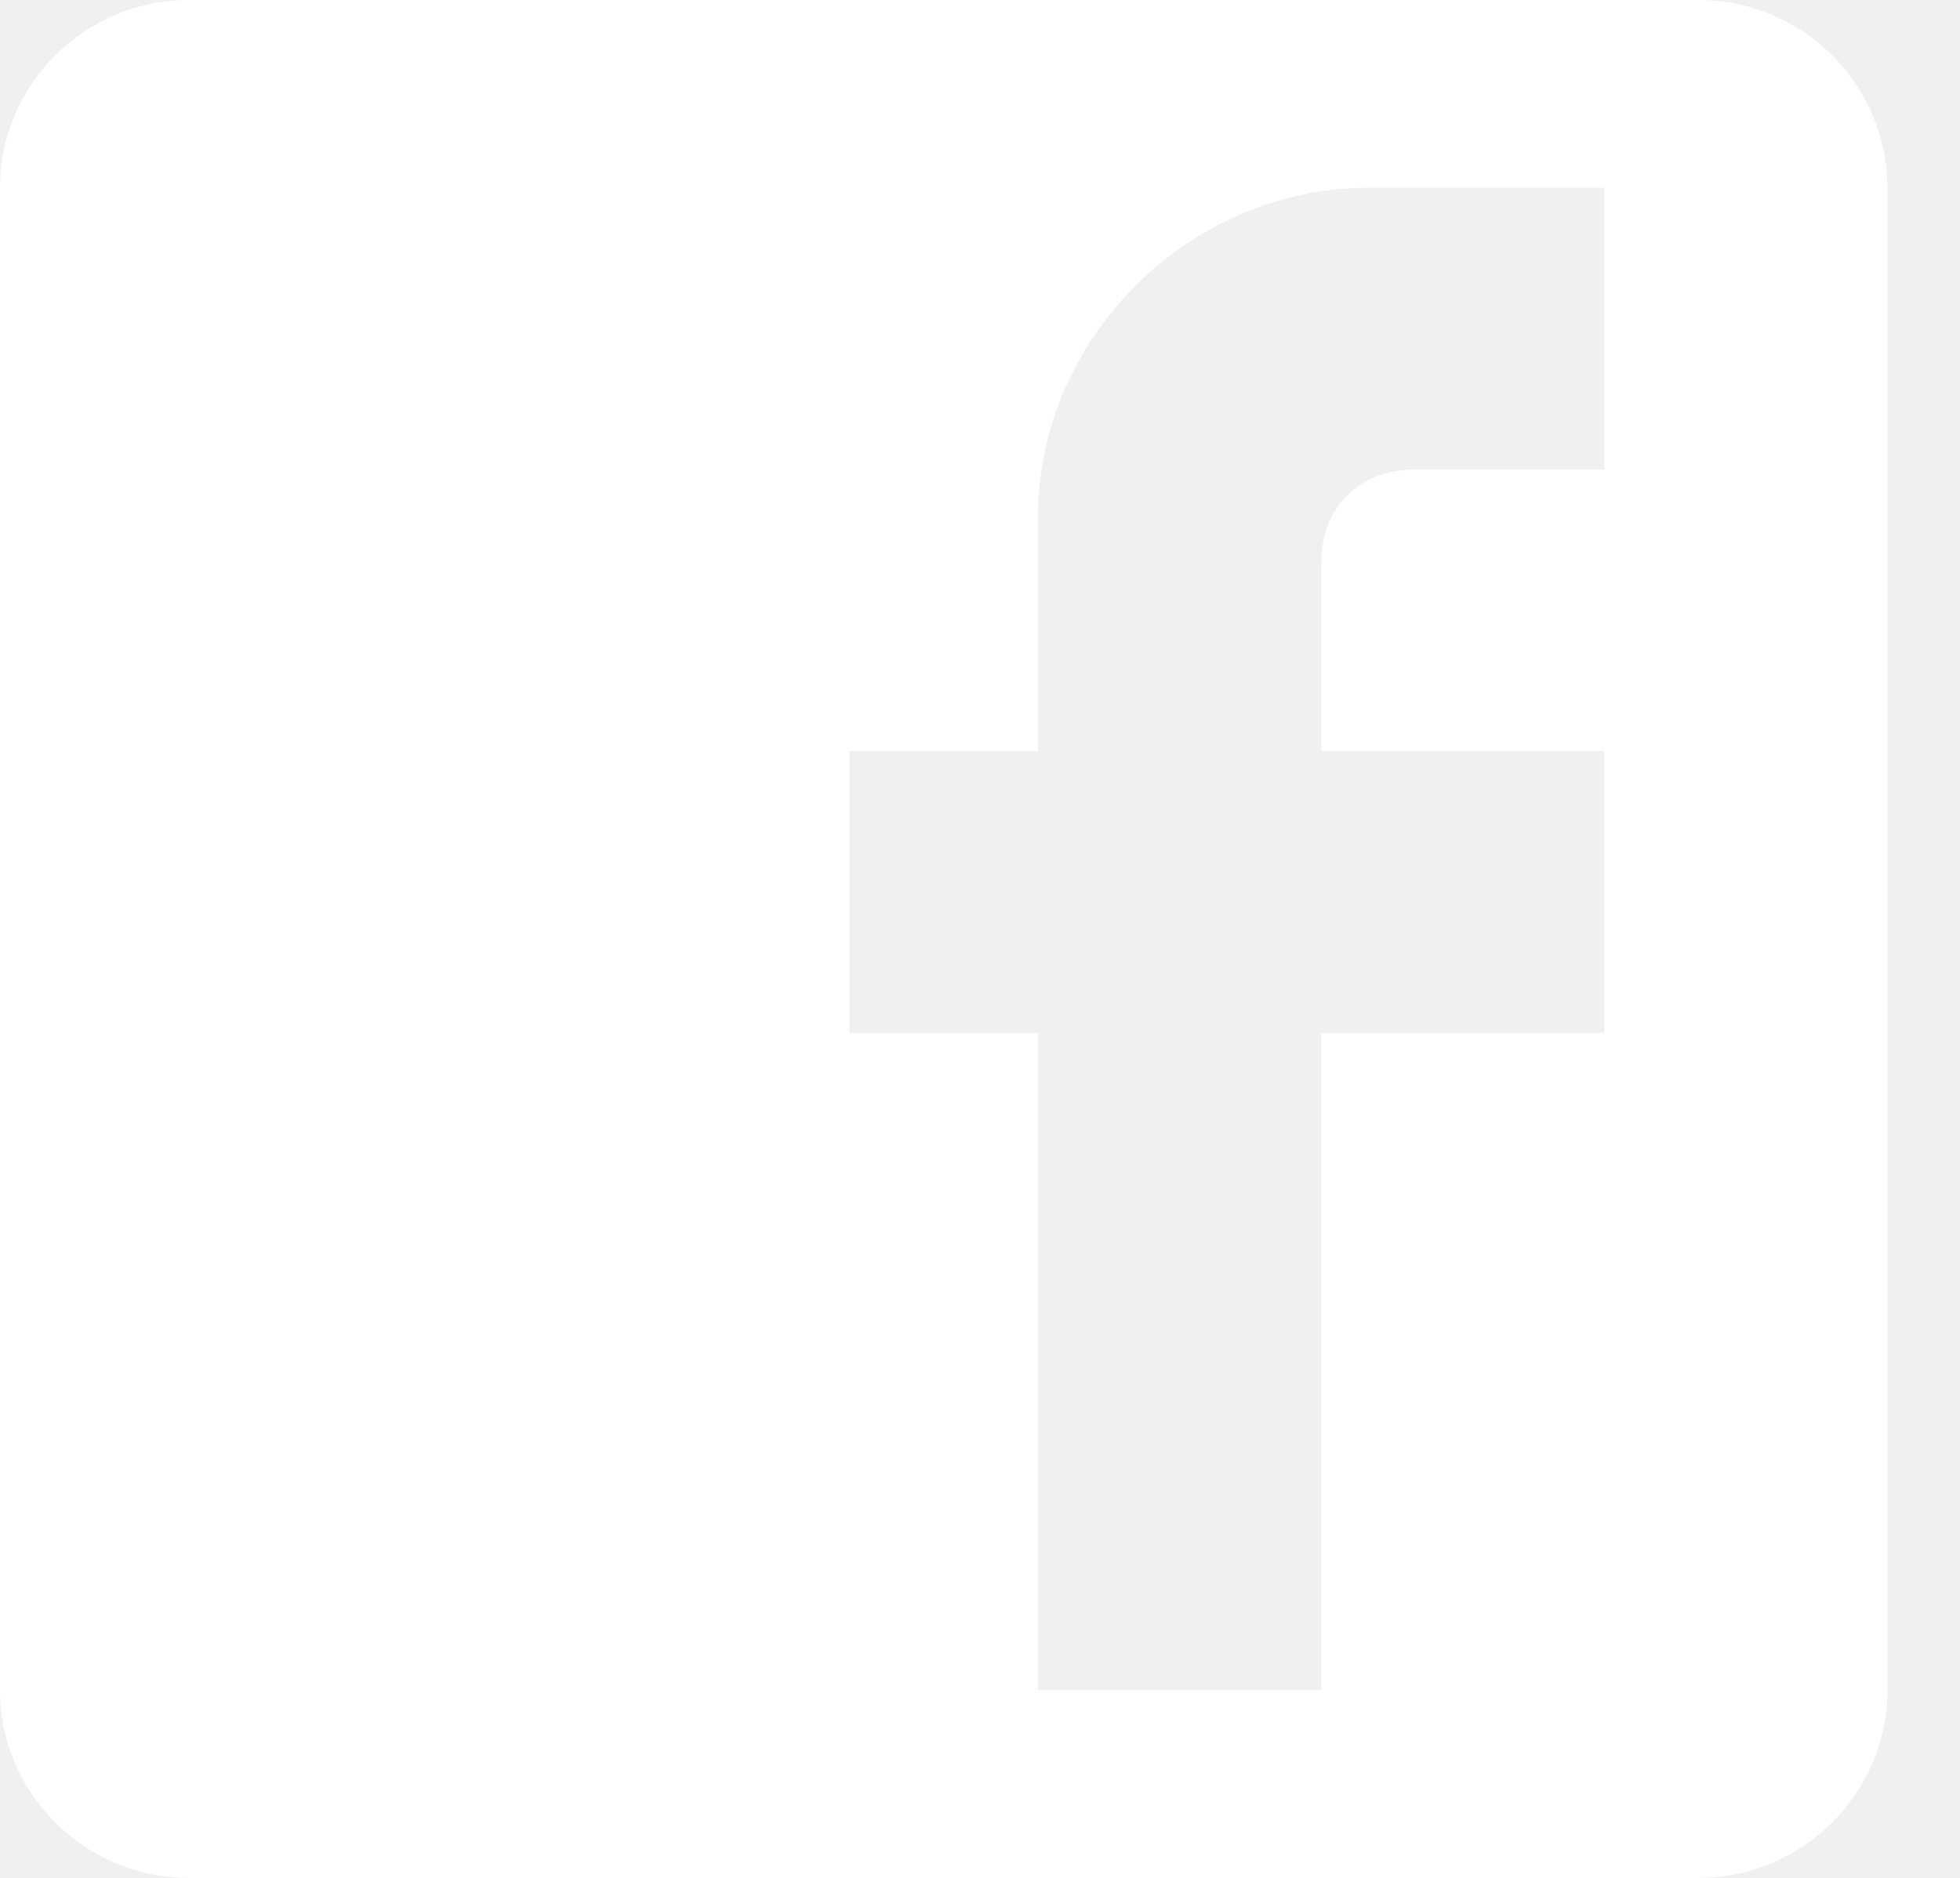
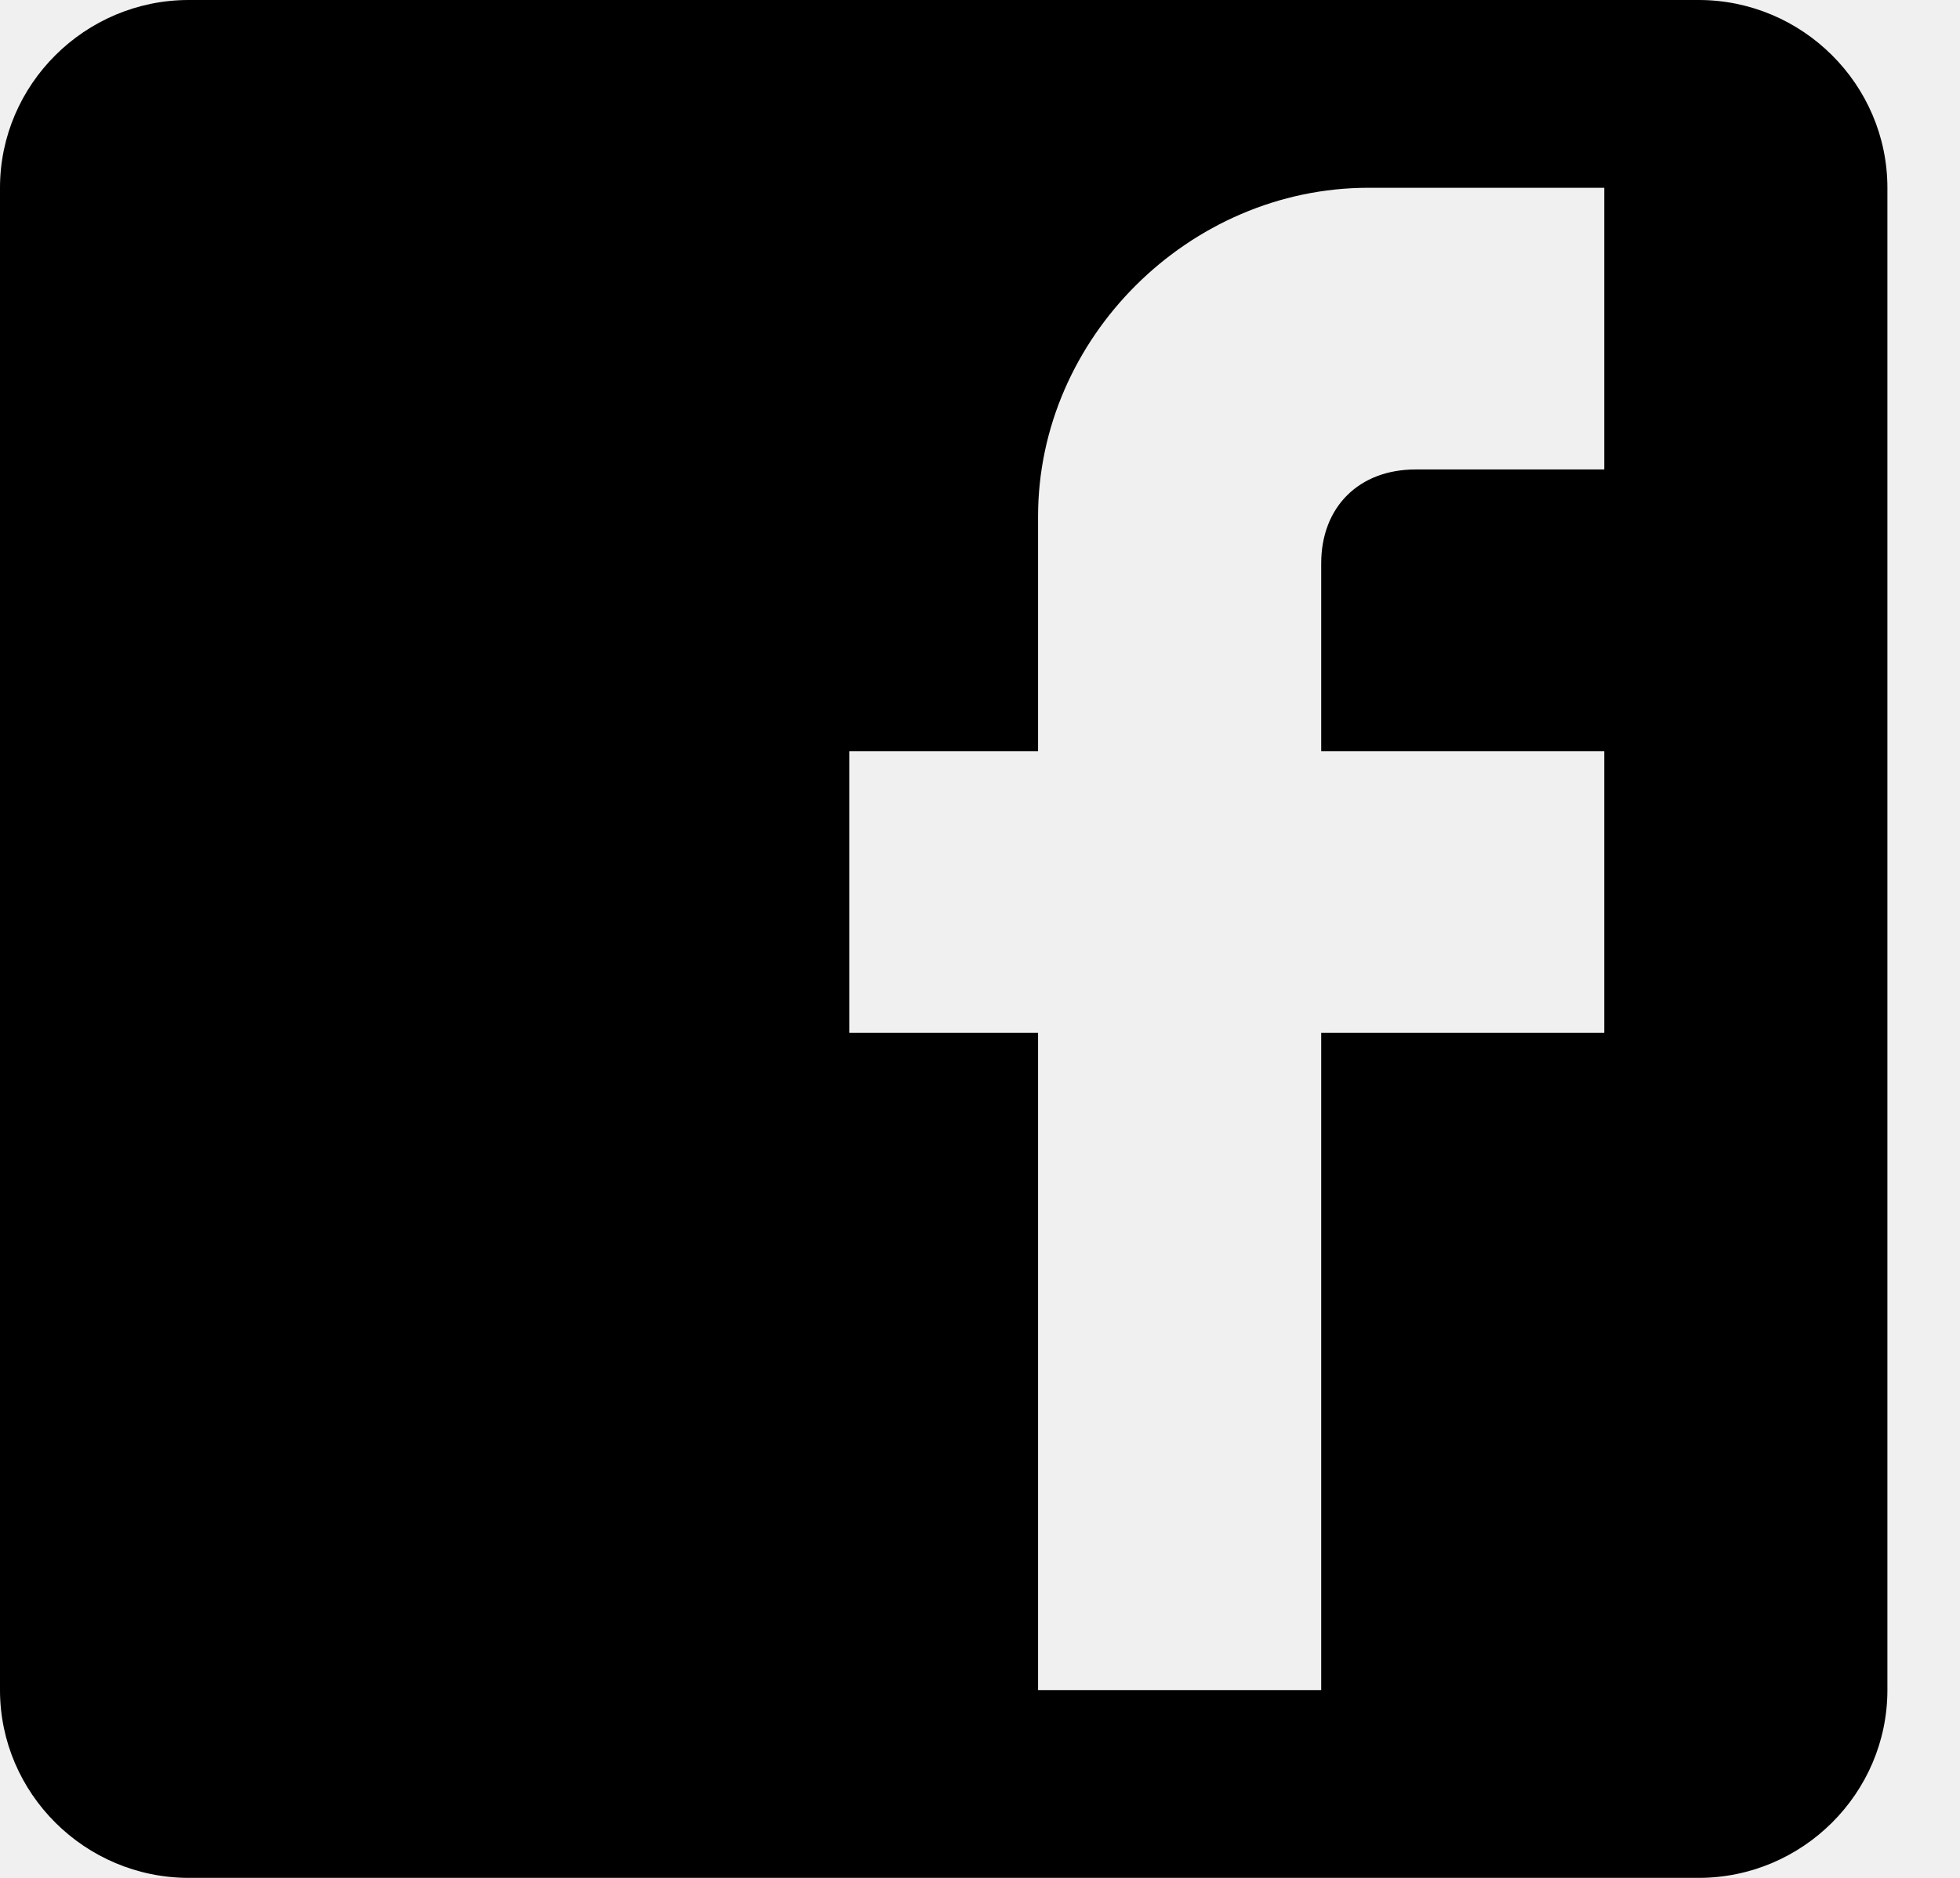
<svg xmlns="http://www.w3.org/2000/svg" width="24" height="23" viewBox="0 0 24 23" fill="none">
-   <path fill-rule="evenodd" clip-rule="evenodd" d="M20.8 0H2.311C1.04 0 0 1.035 0 2.3V20.7C0 21.965 1.04 23 2.311 23H20.8C22.071 23 23.111 21.965 23.111 20.7V2.3C23.111 1.035 22.071 0 20.8 0ZM19.644 2.3V5.75H17.333C16.64 5.75 16.178 6.21 16.178 6.9V9.2H19.644V12.65H16.178V20.7H12.711V12.65H10.4V9.2H12.711V6.325C12.711 4.14 14.56 2.3 16.756 2.3H19.644Z" fill="white" />
+   <path fill-rule="evenodd" clip-rule="evenodd" d="M20.8 0H2.311C1.04 0 0 1.035 0 2.3V20.7C0 21.965 1.04 23 2.311 23H20.8C22.071 23 23.111 21.965 23.111 20.7V2.3C23.111 1.035 22.071 0 20.8 0ZM19.644 2.3V5.75H17.333C16.64 5.75 16.178 6.21 16.178 6.9V9.2H19.644V12.65H16.178V20.7H12.711V12.65H10.4V9.2H12.711V6.325C12.711 4.14 14.56 2.3 16.756 2.3H19.644Z" fill="#000000" />
</svg>
